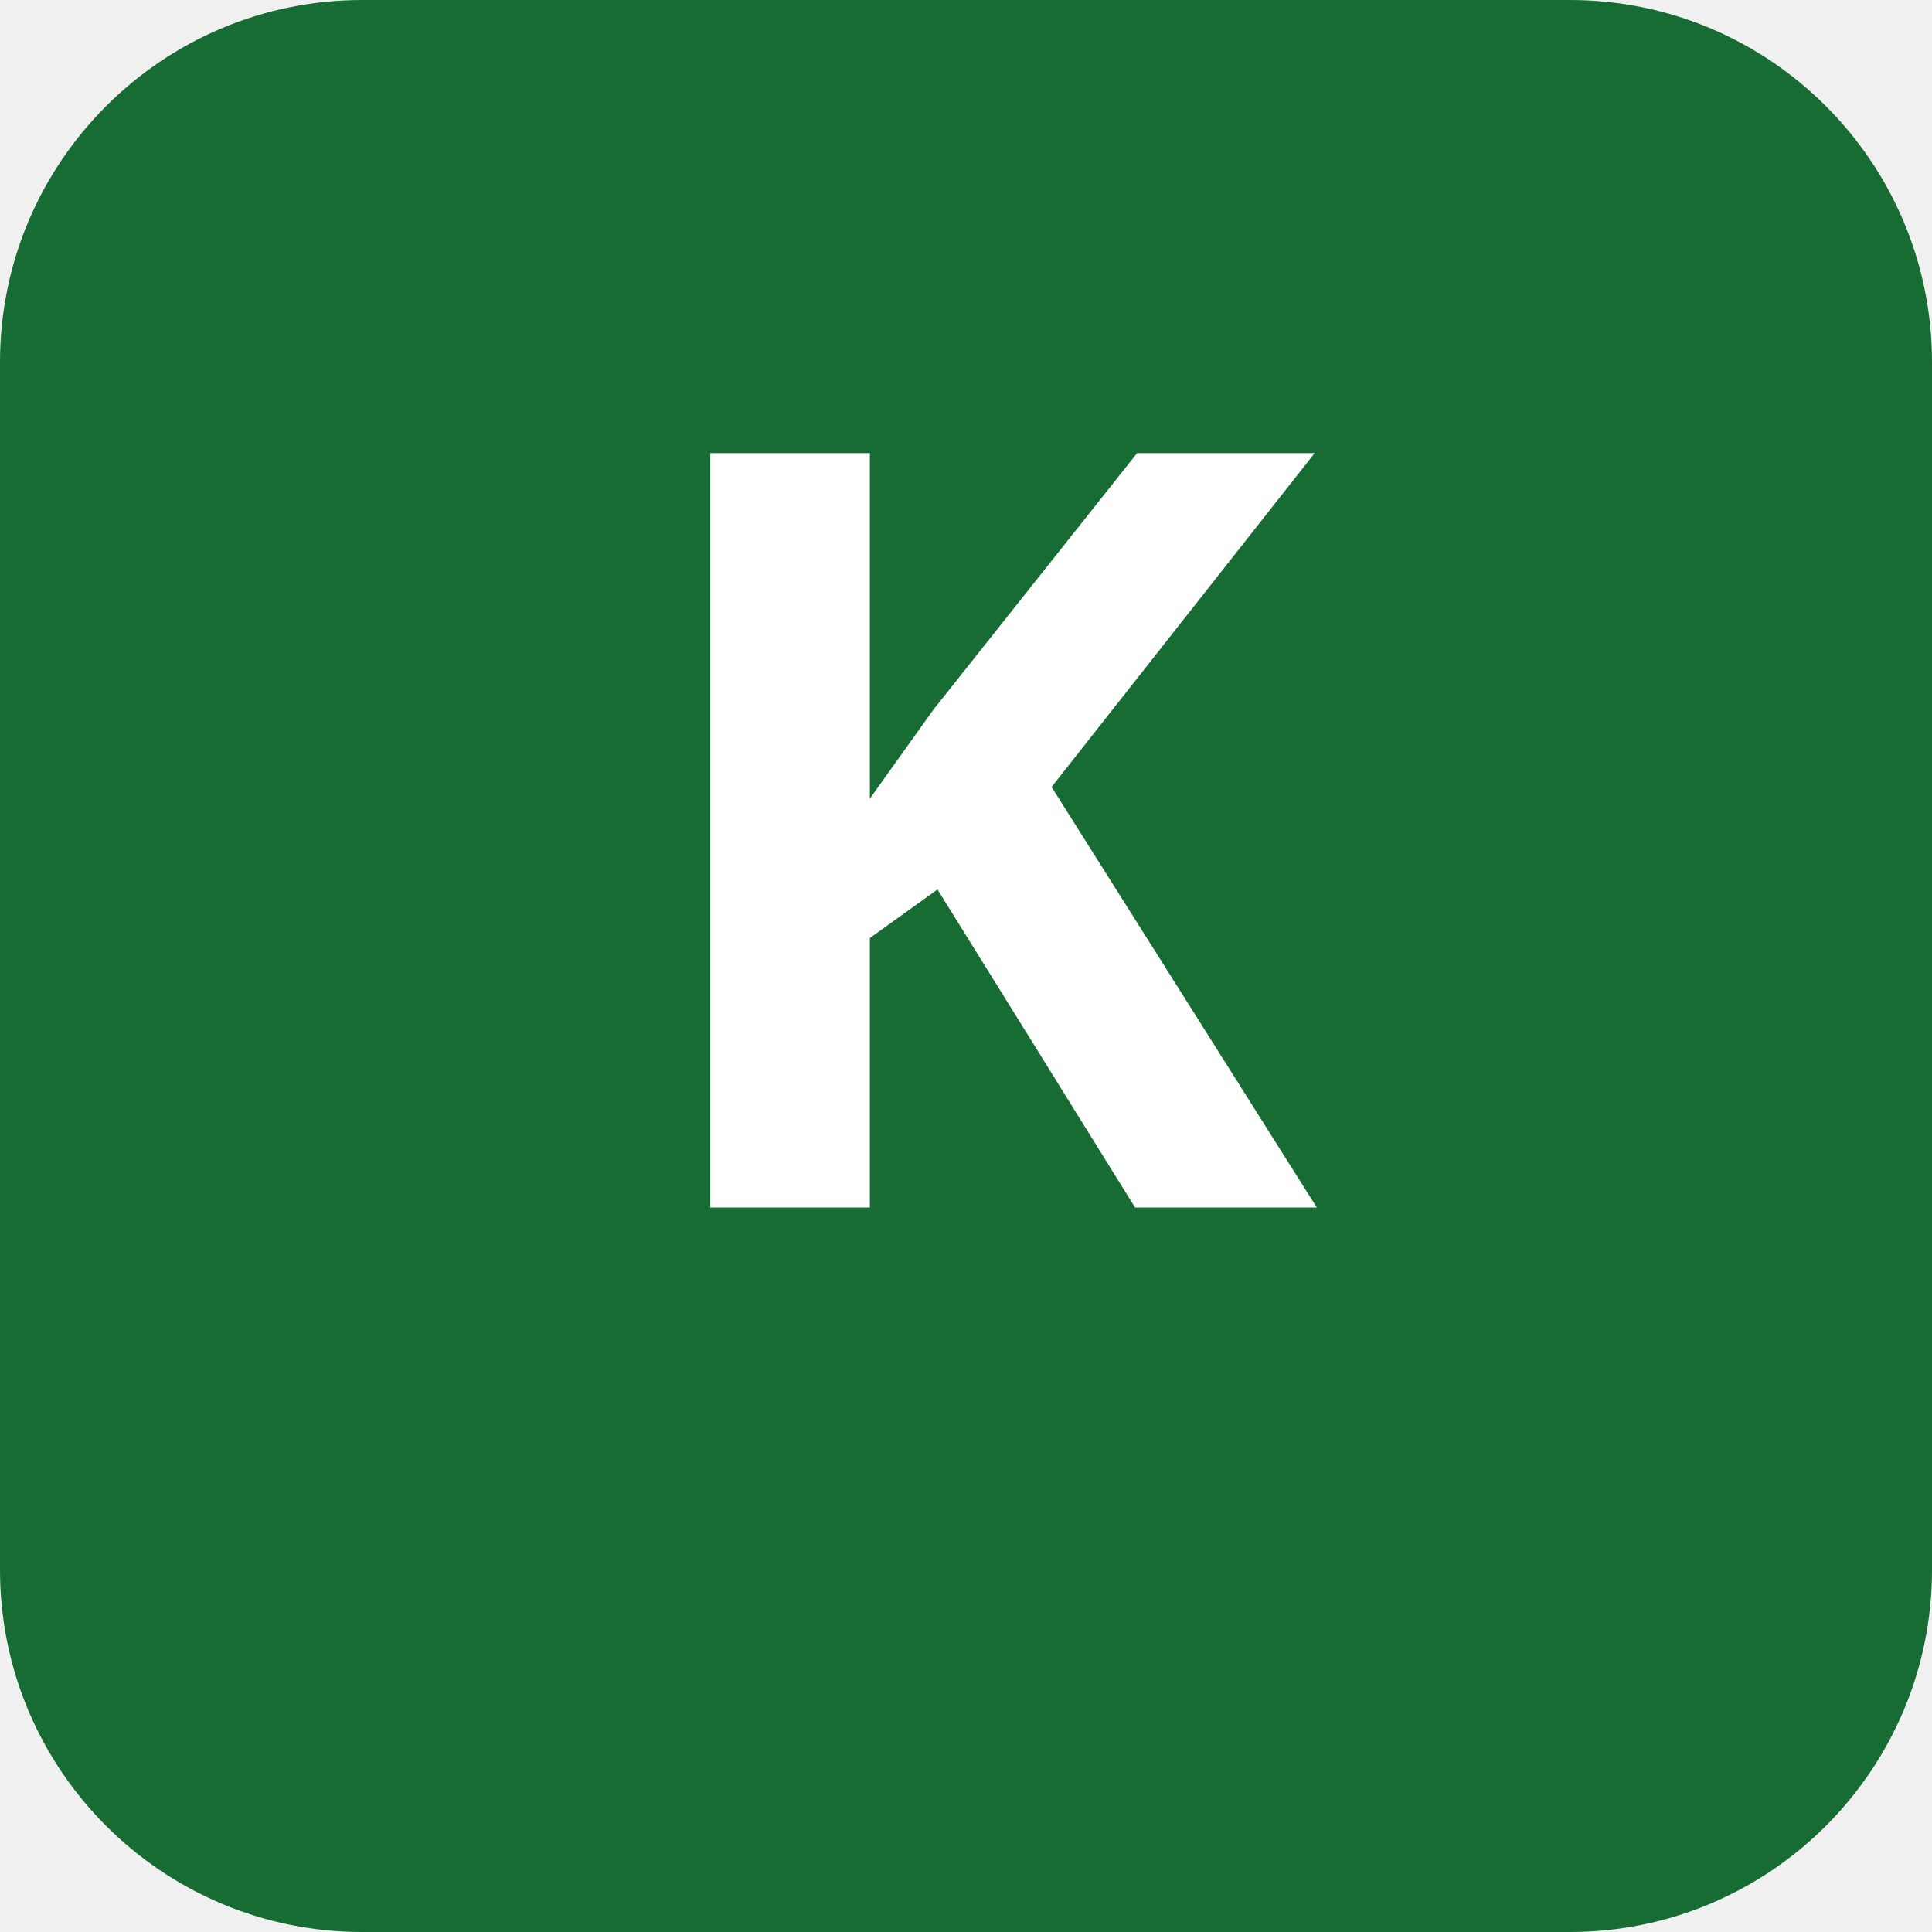
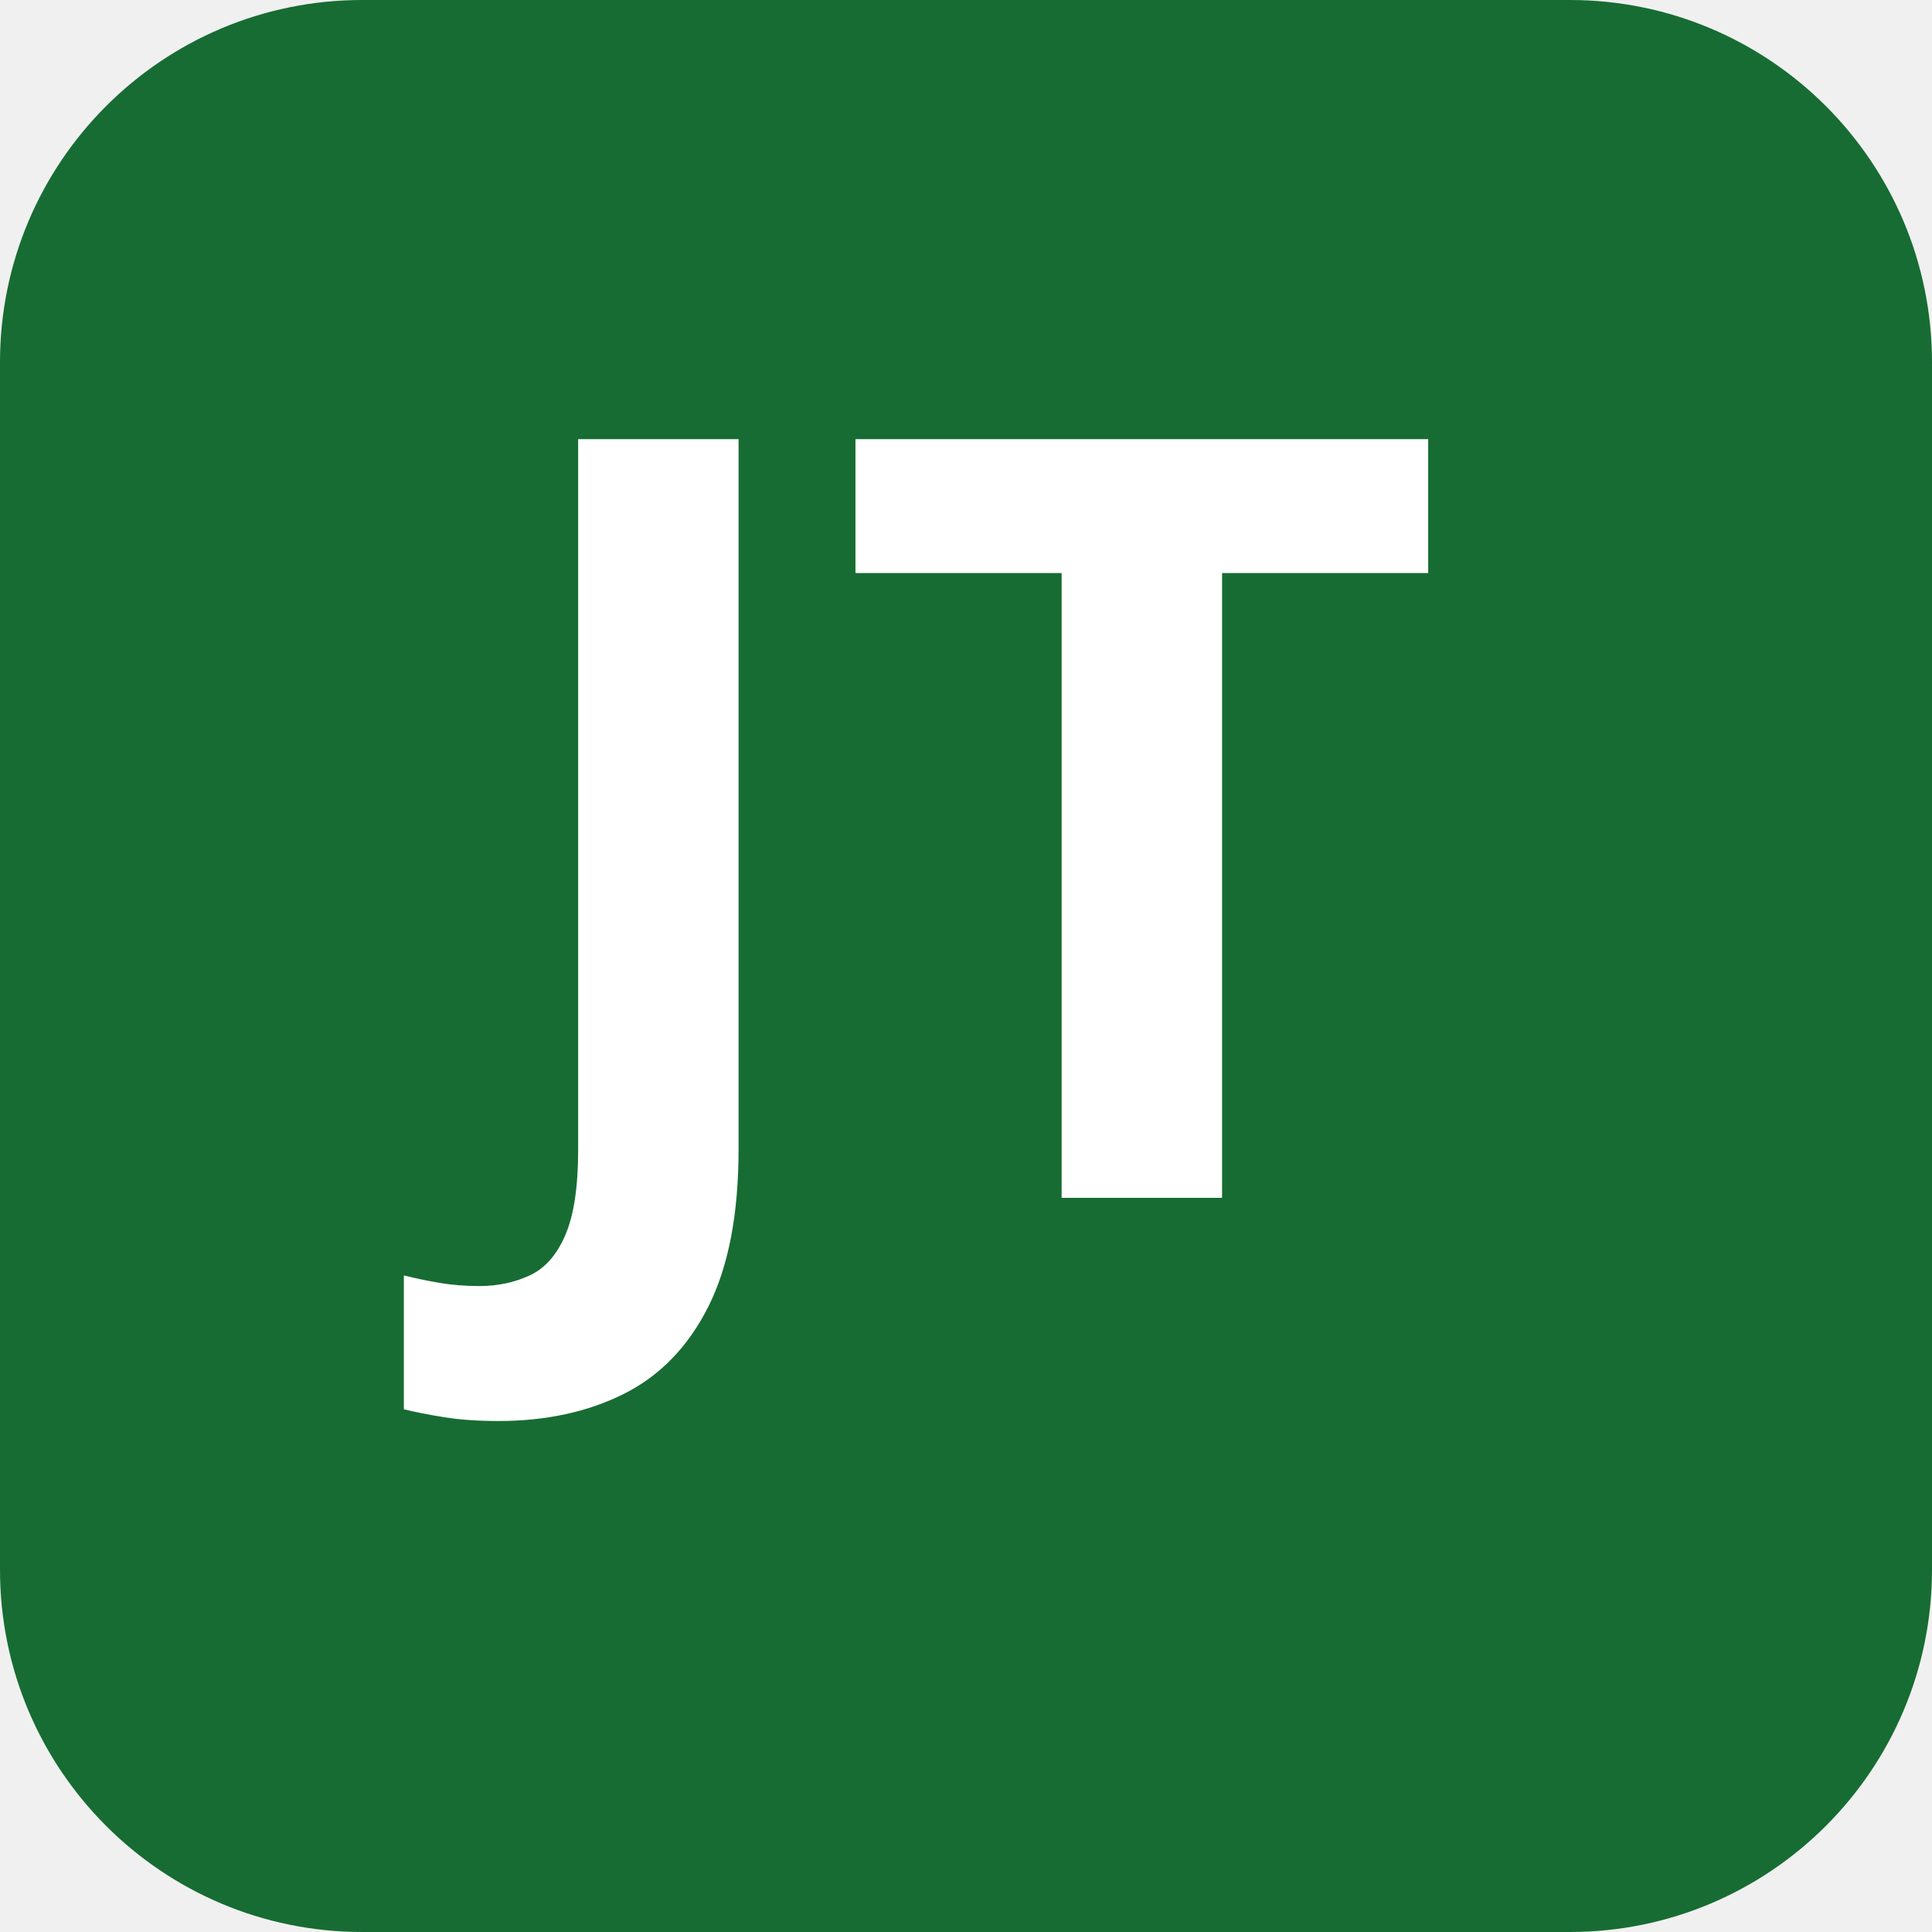
<svg xmlns="http://www.w3.org/2000/svg" width="512" height="512" viewBox="0 0 512 512">
  <rect width="512" height="512" rx="96" fill="#176c33" />
-   <text x="256" y="320" font-family="Nunito Sans, sans-serif" font-size="280" font-weight="800" fill="white" text-anchor="middle">K</text>
+   <text x="256" y="317.44" font-family="sans-serif" font-size="281.6" font-weight="800" fill="white" text-anchor="middle">JT</text>
</svg>
